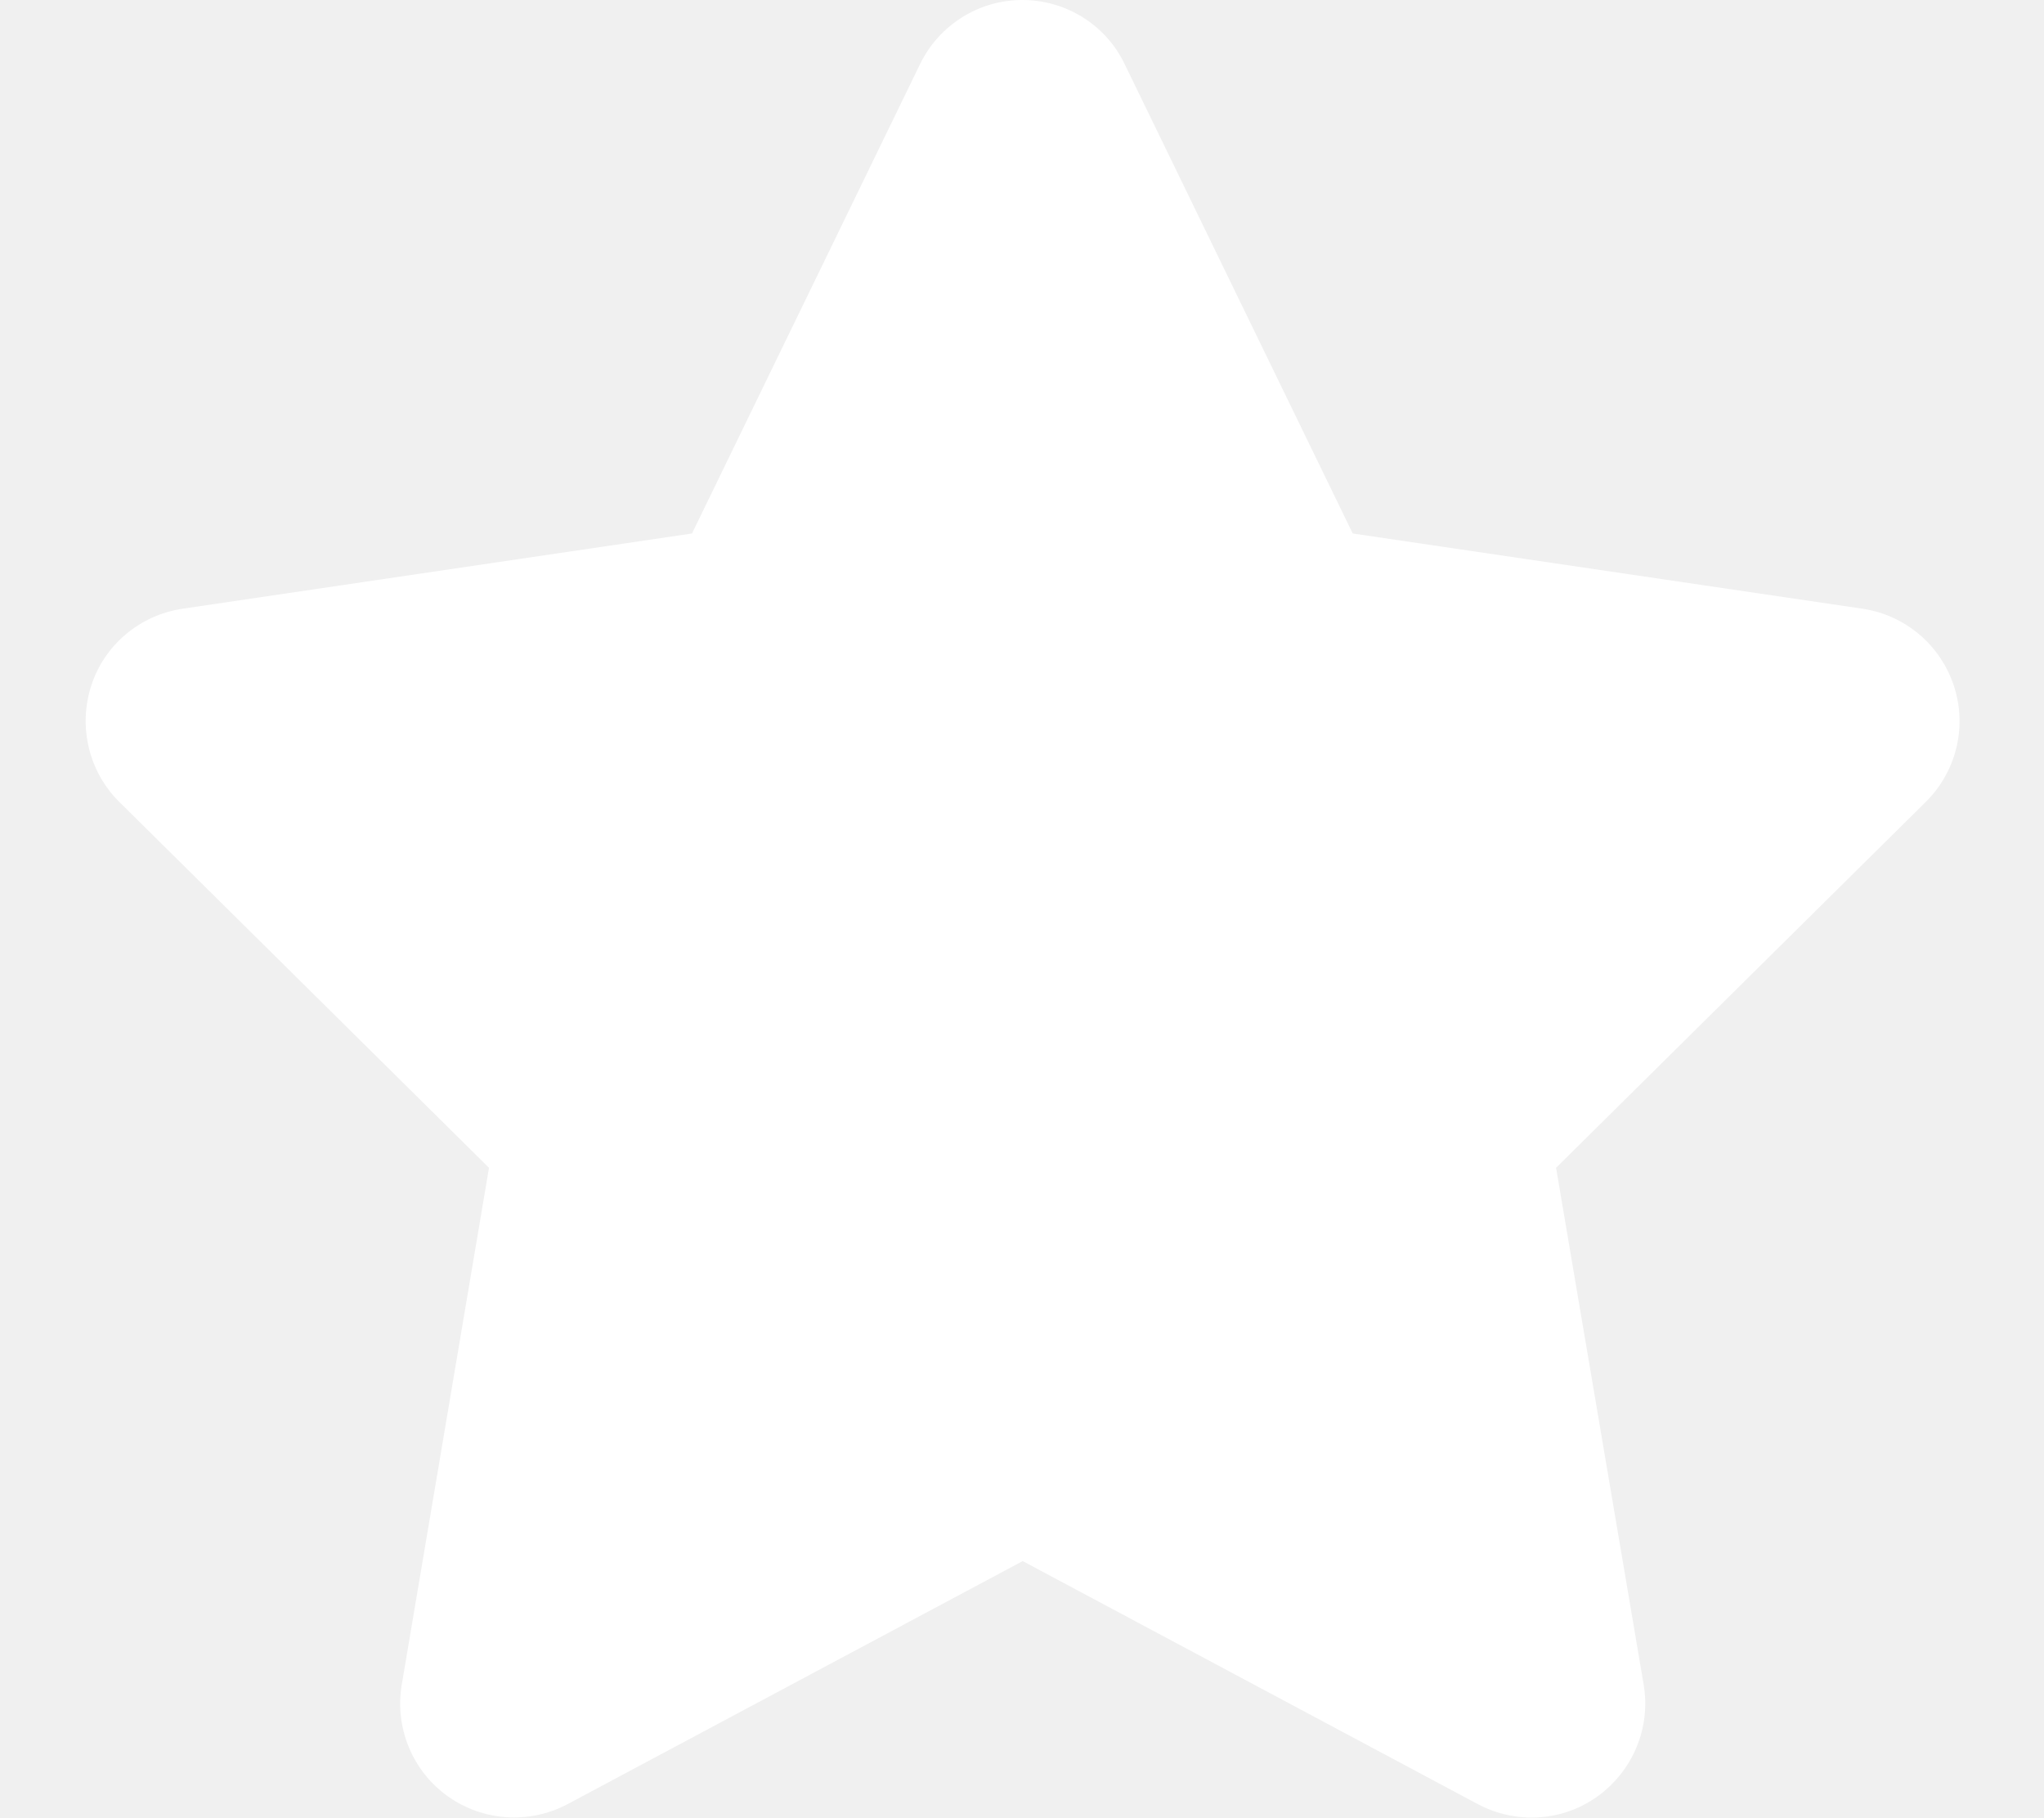
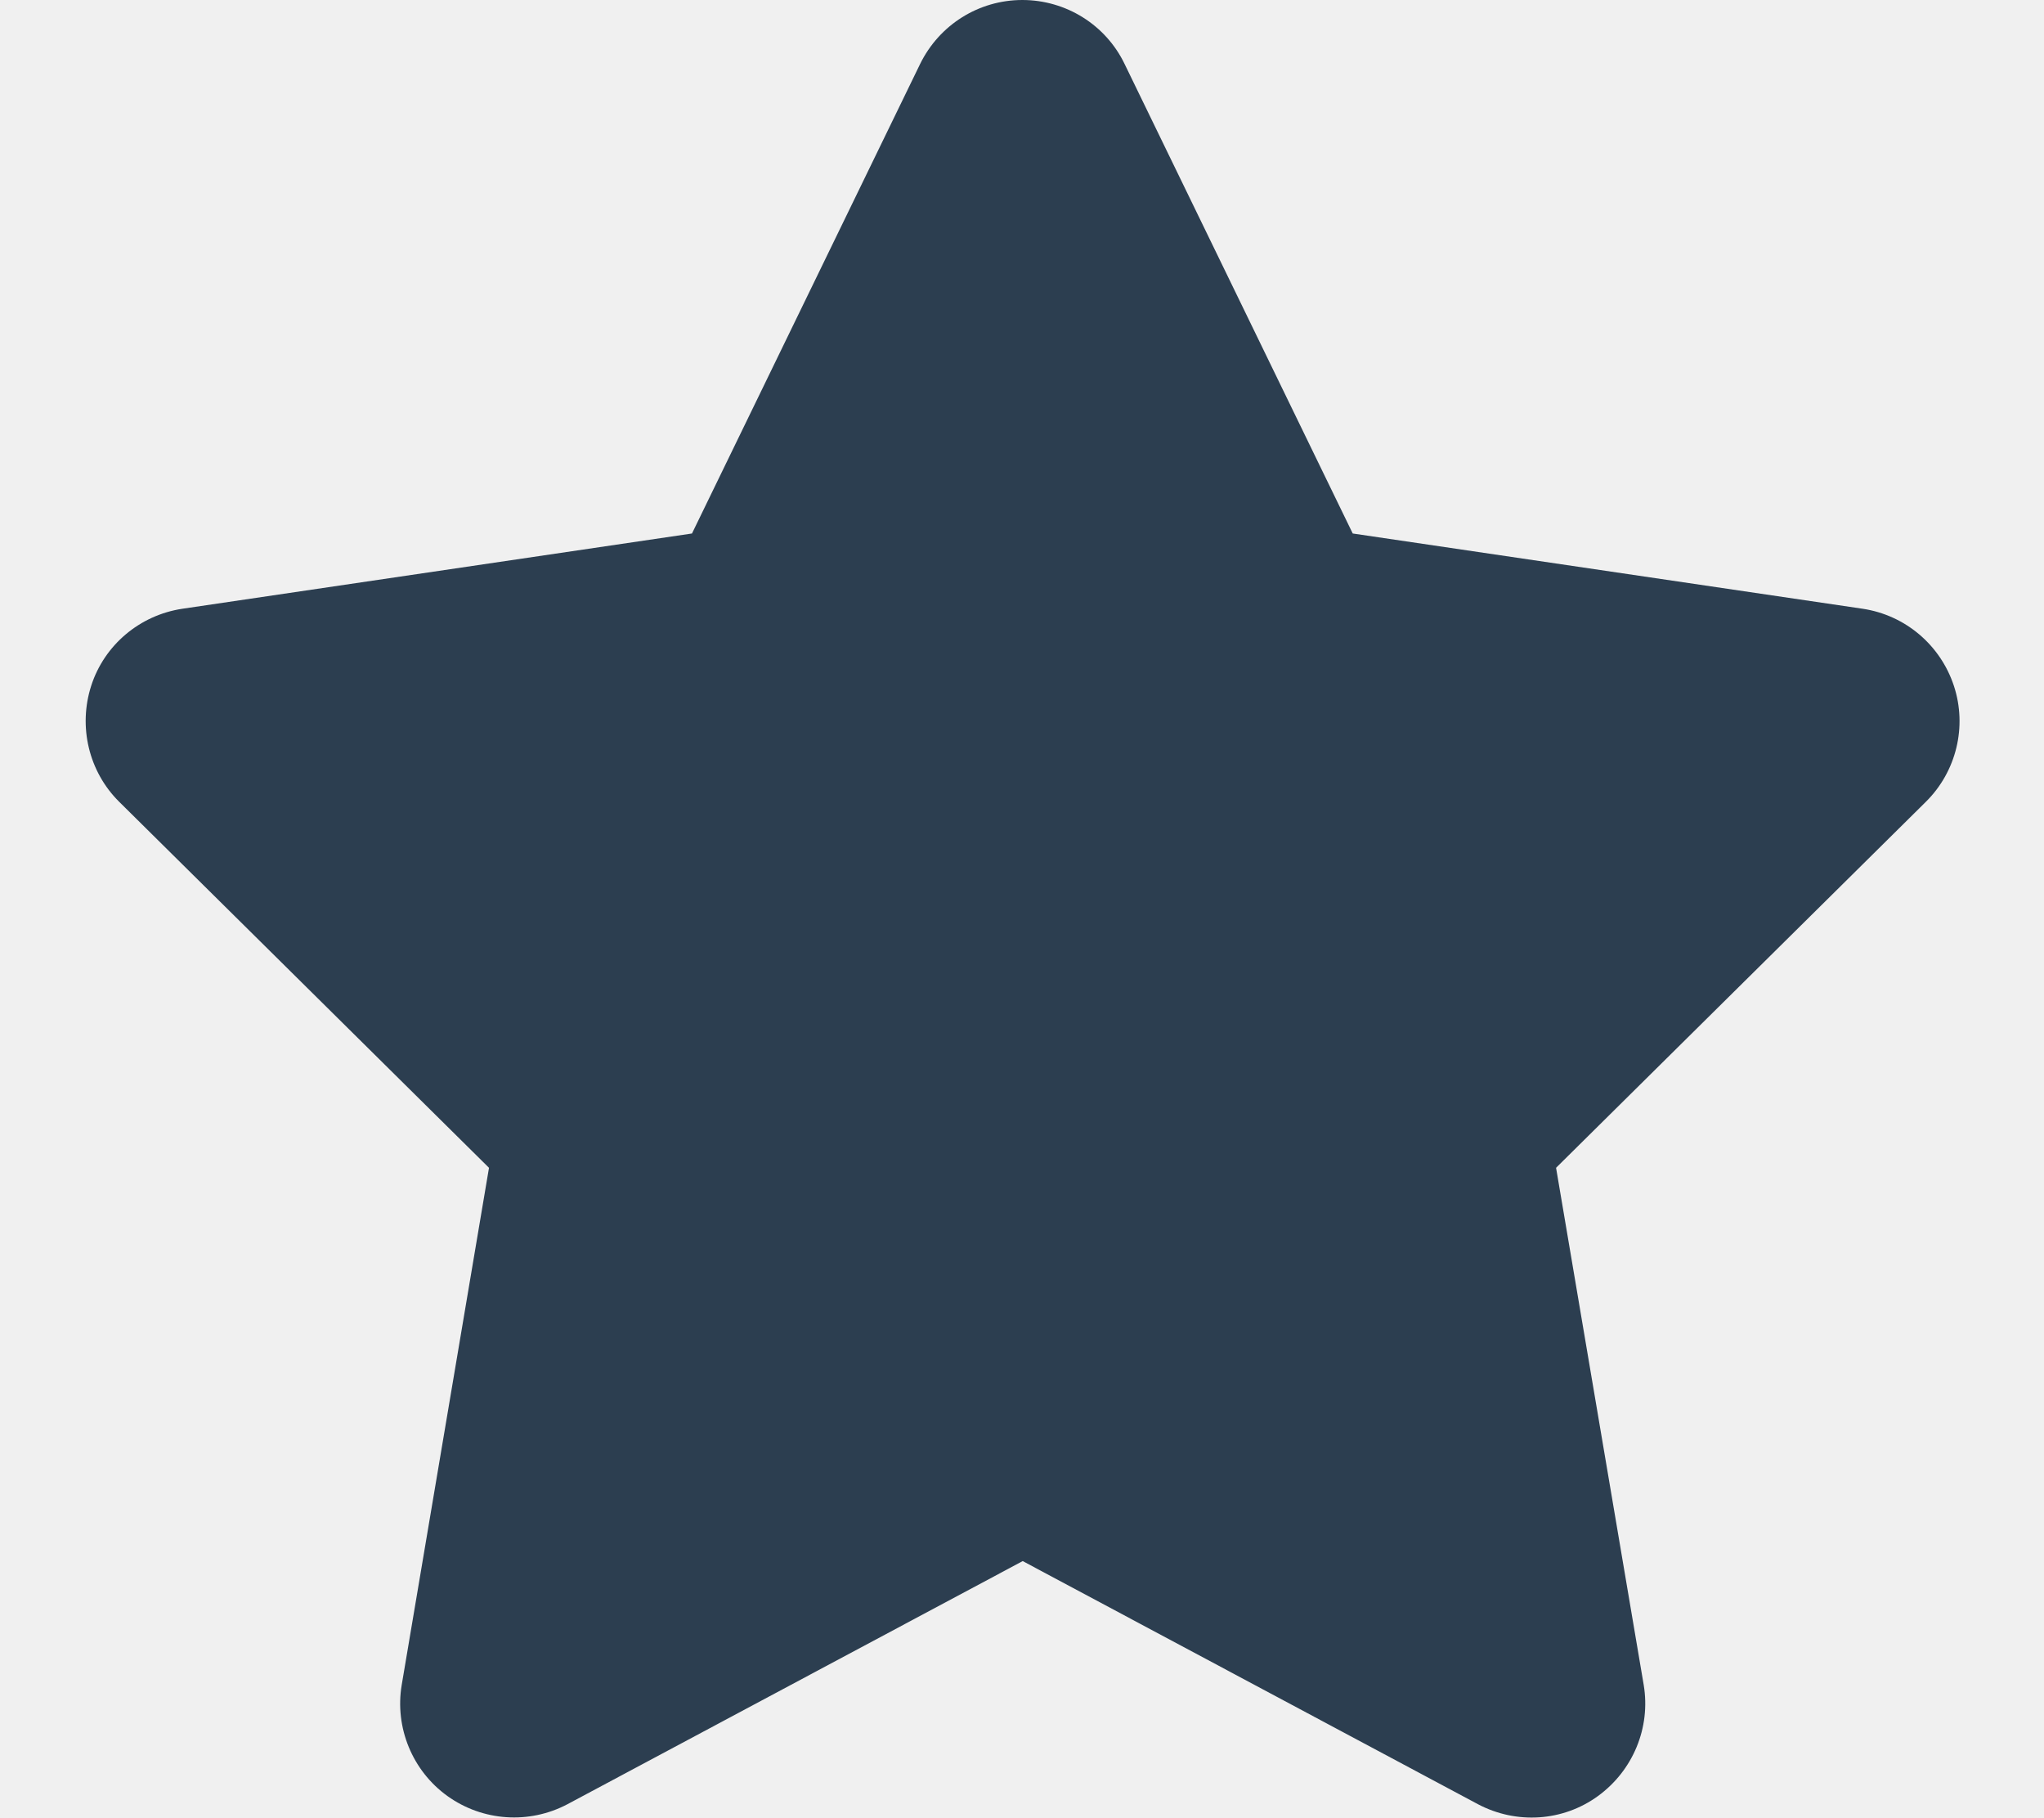
<svg xmlns="http://www.w3.org/2000/svg" class="svg-inline--fa fa-star" aria-hidden="true" focusable="false" data-prefix="fas" data-icon="star" role="img" viewBox="0 0 576 512" data-fa-i2svg="">
-   <path fill="#ffffff" d="M316.9 18C311.6 7 300.4 0 288.1 0s-23.4 7-28.8 18L195 150.3 51.4 171.5c-12 1.8-22 10.2-25.7 21.7s-.7 24.2 7.9 32.7L137.8 329 113.2 474.7c-2 12 3 24.2 12.9 31.3s23 8 33.8 2.3l128.3-68.5 128.3 68.5c10.8 5.7 23.9 4.9 33.8-2.3s14.9-19.3 12.9-31.3L438.5 329 542.7 225.9c8.6-8.5 11.7-21.2 7.9-32.7s-13.7-19.9-25.7-21.7L381.2 150.3 316.9 18z" />
+   <path fill="#2c3e50" d="M316.9 18C311.6 7 300.4 0 288.1 0s-23.4 7-28.8 18L195 150.3 51.4 171.5c-12 1.8-22 10.2-25.7 21.7s-.7 24.2 7.9 32.7L137.8 329 113.2 474.7c-2 12 3 24.2 12.9 31.3s23 8 33.8 2.3l128.3-68.5 128.3 68.5c10.8 5.7 23.9 4.9 33.8-2.3s14.9-19.3 12.9-31.3L438.5 329 542.7 225.9c8.6-8.5 11.7-21.2 7.9-32.7s-13.7-19.9-25.7-21.7L381.2 150.3 316.9 18z" />
</svg>
